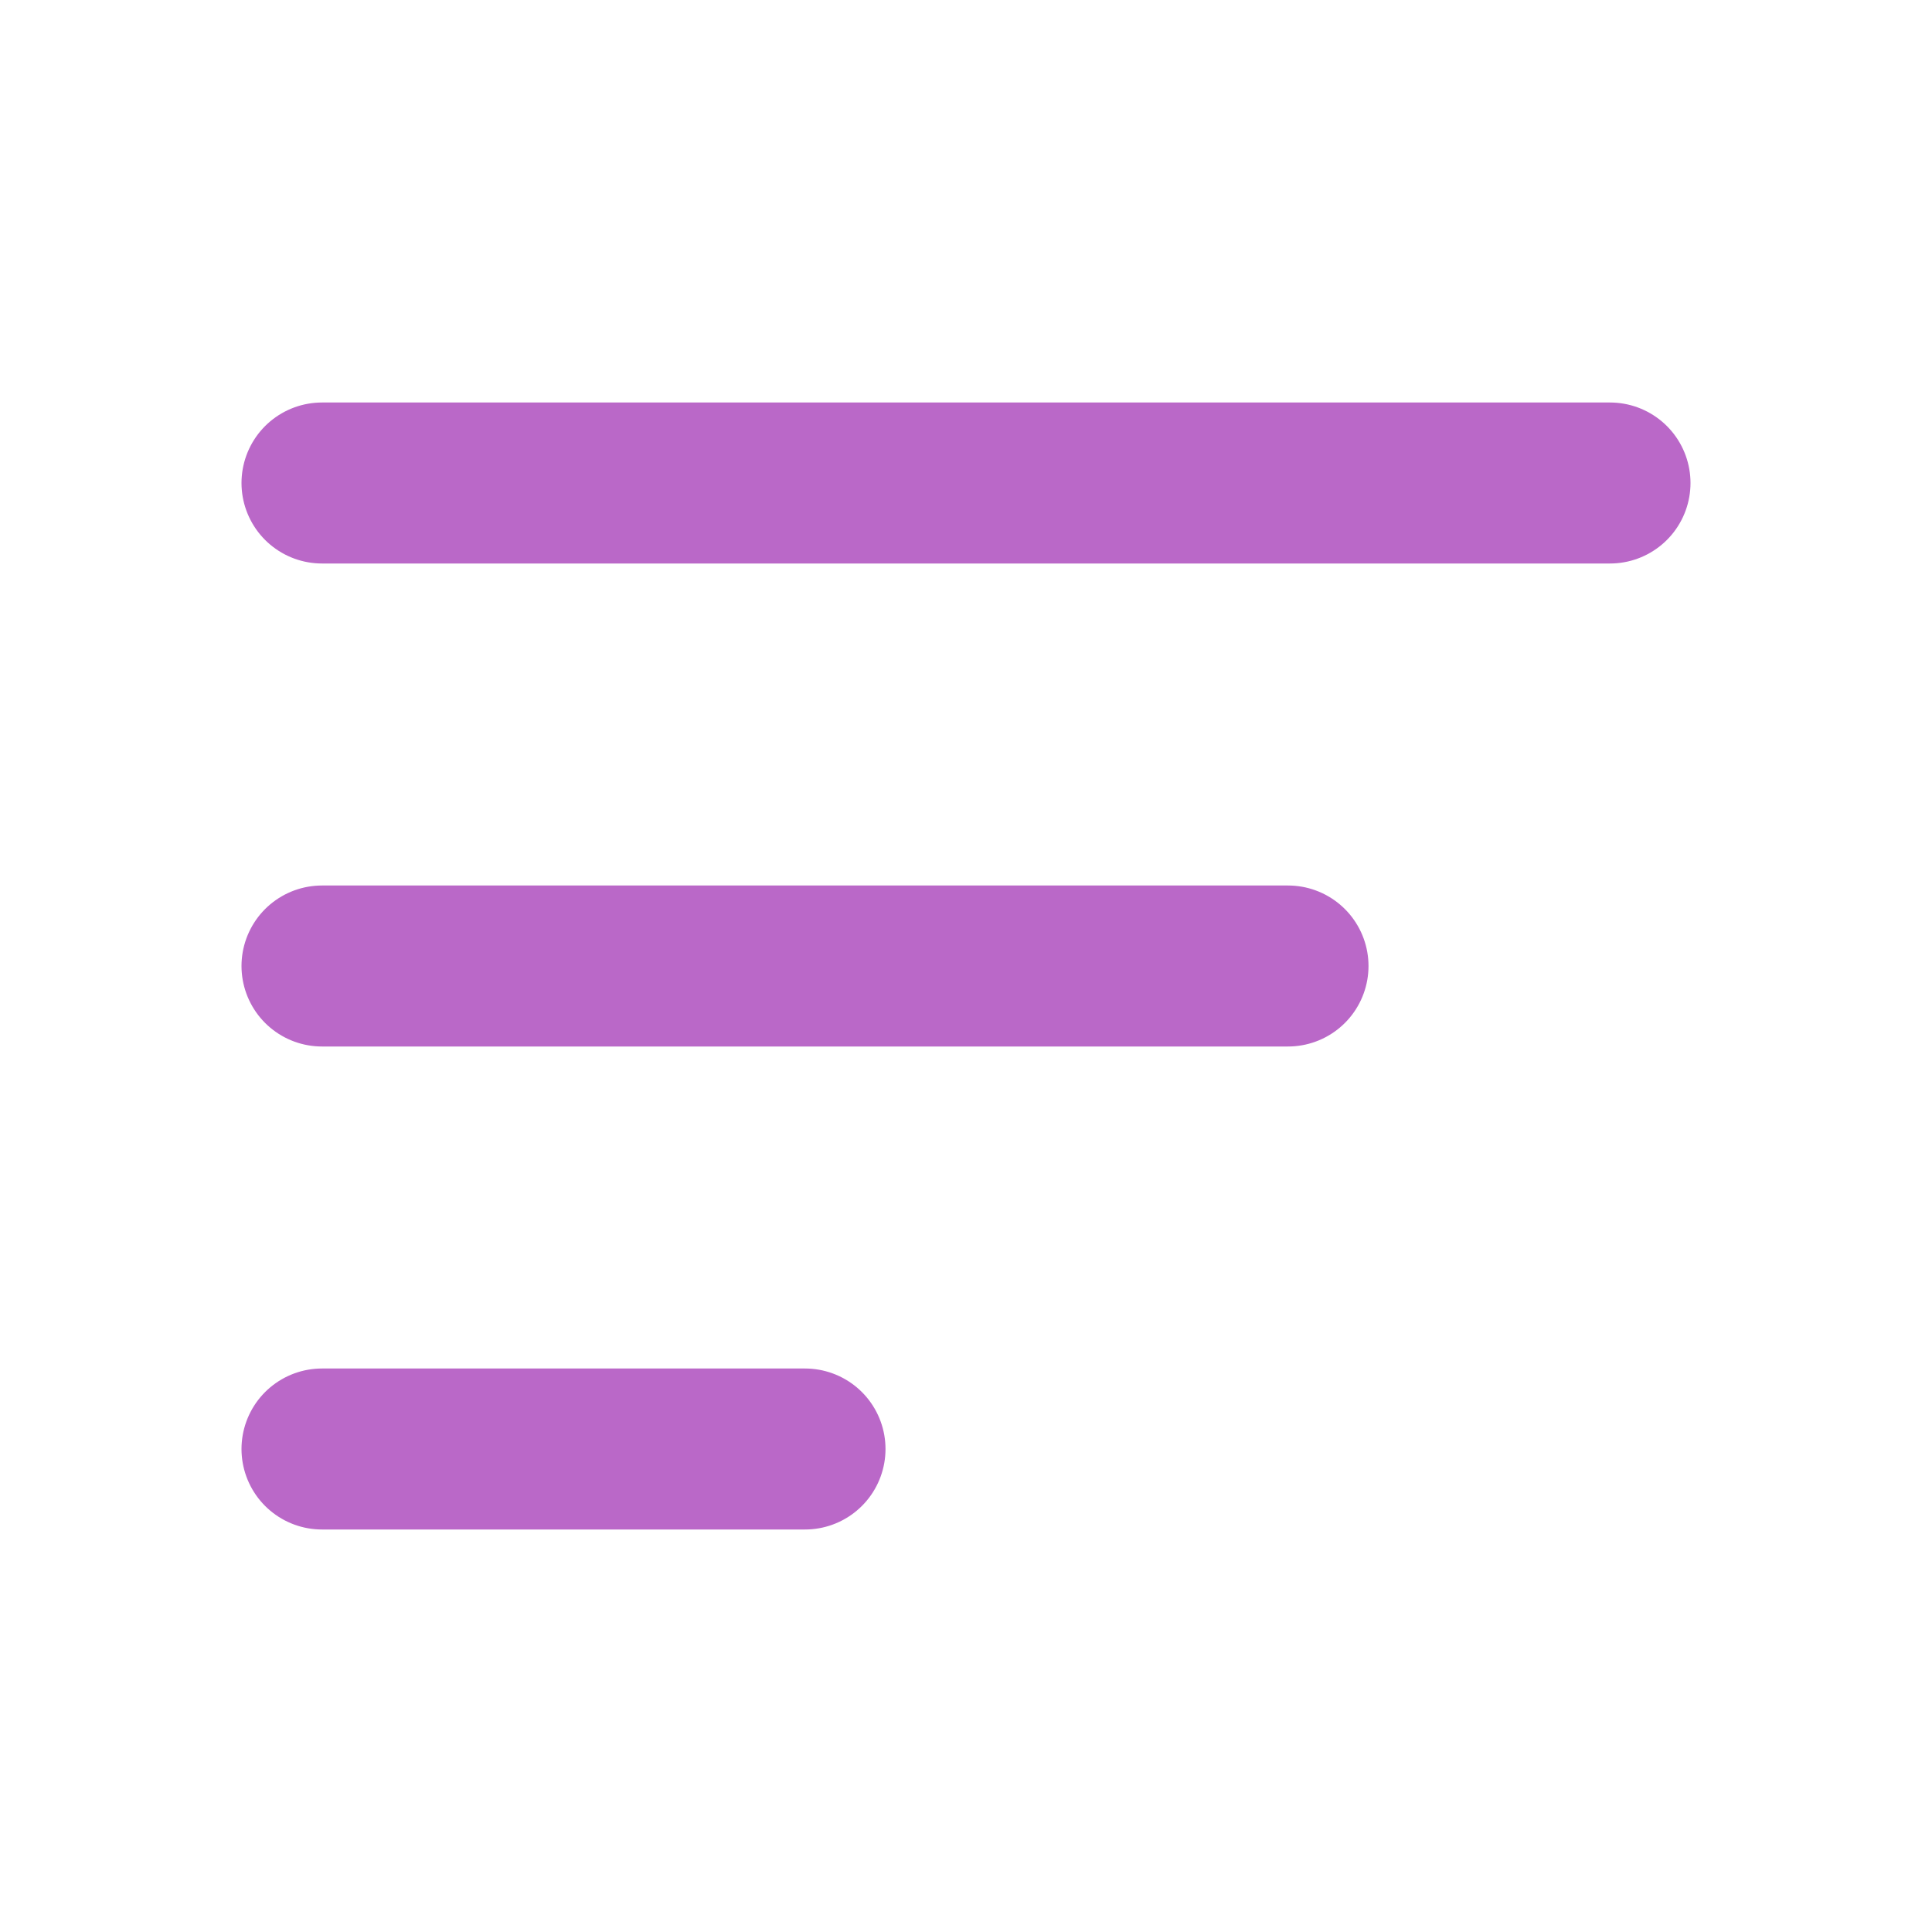
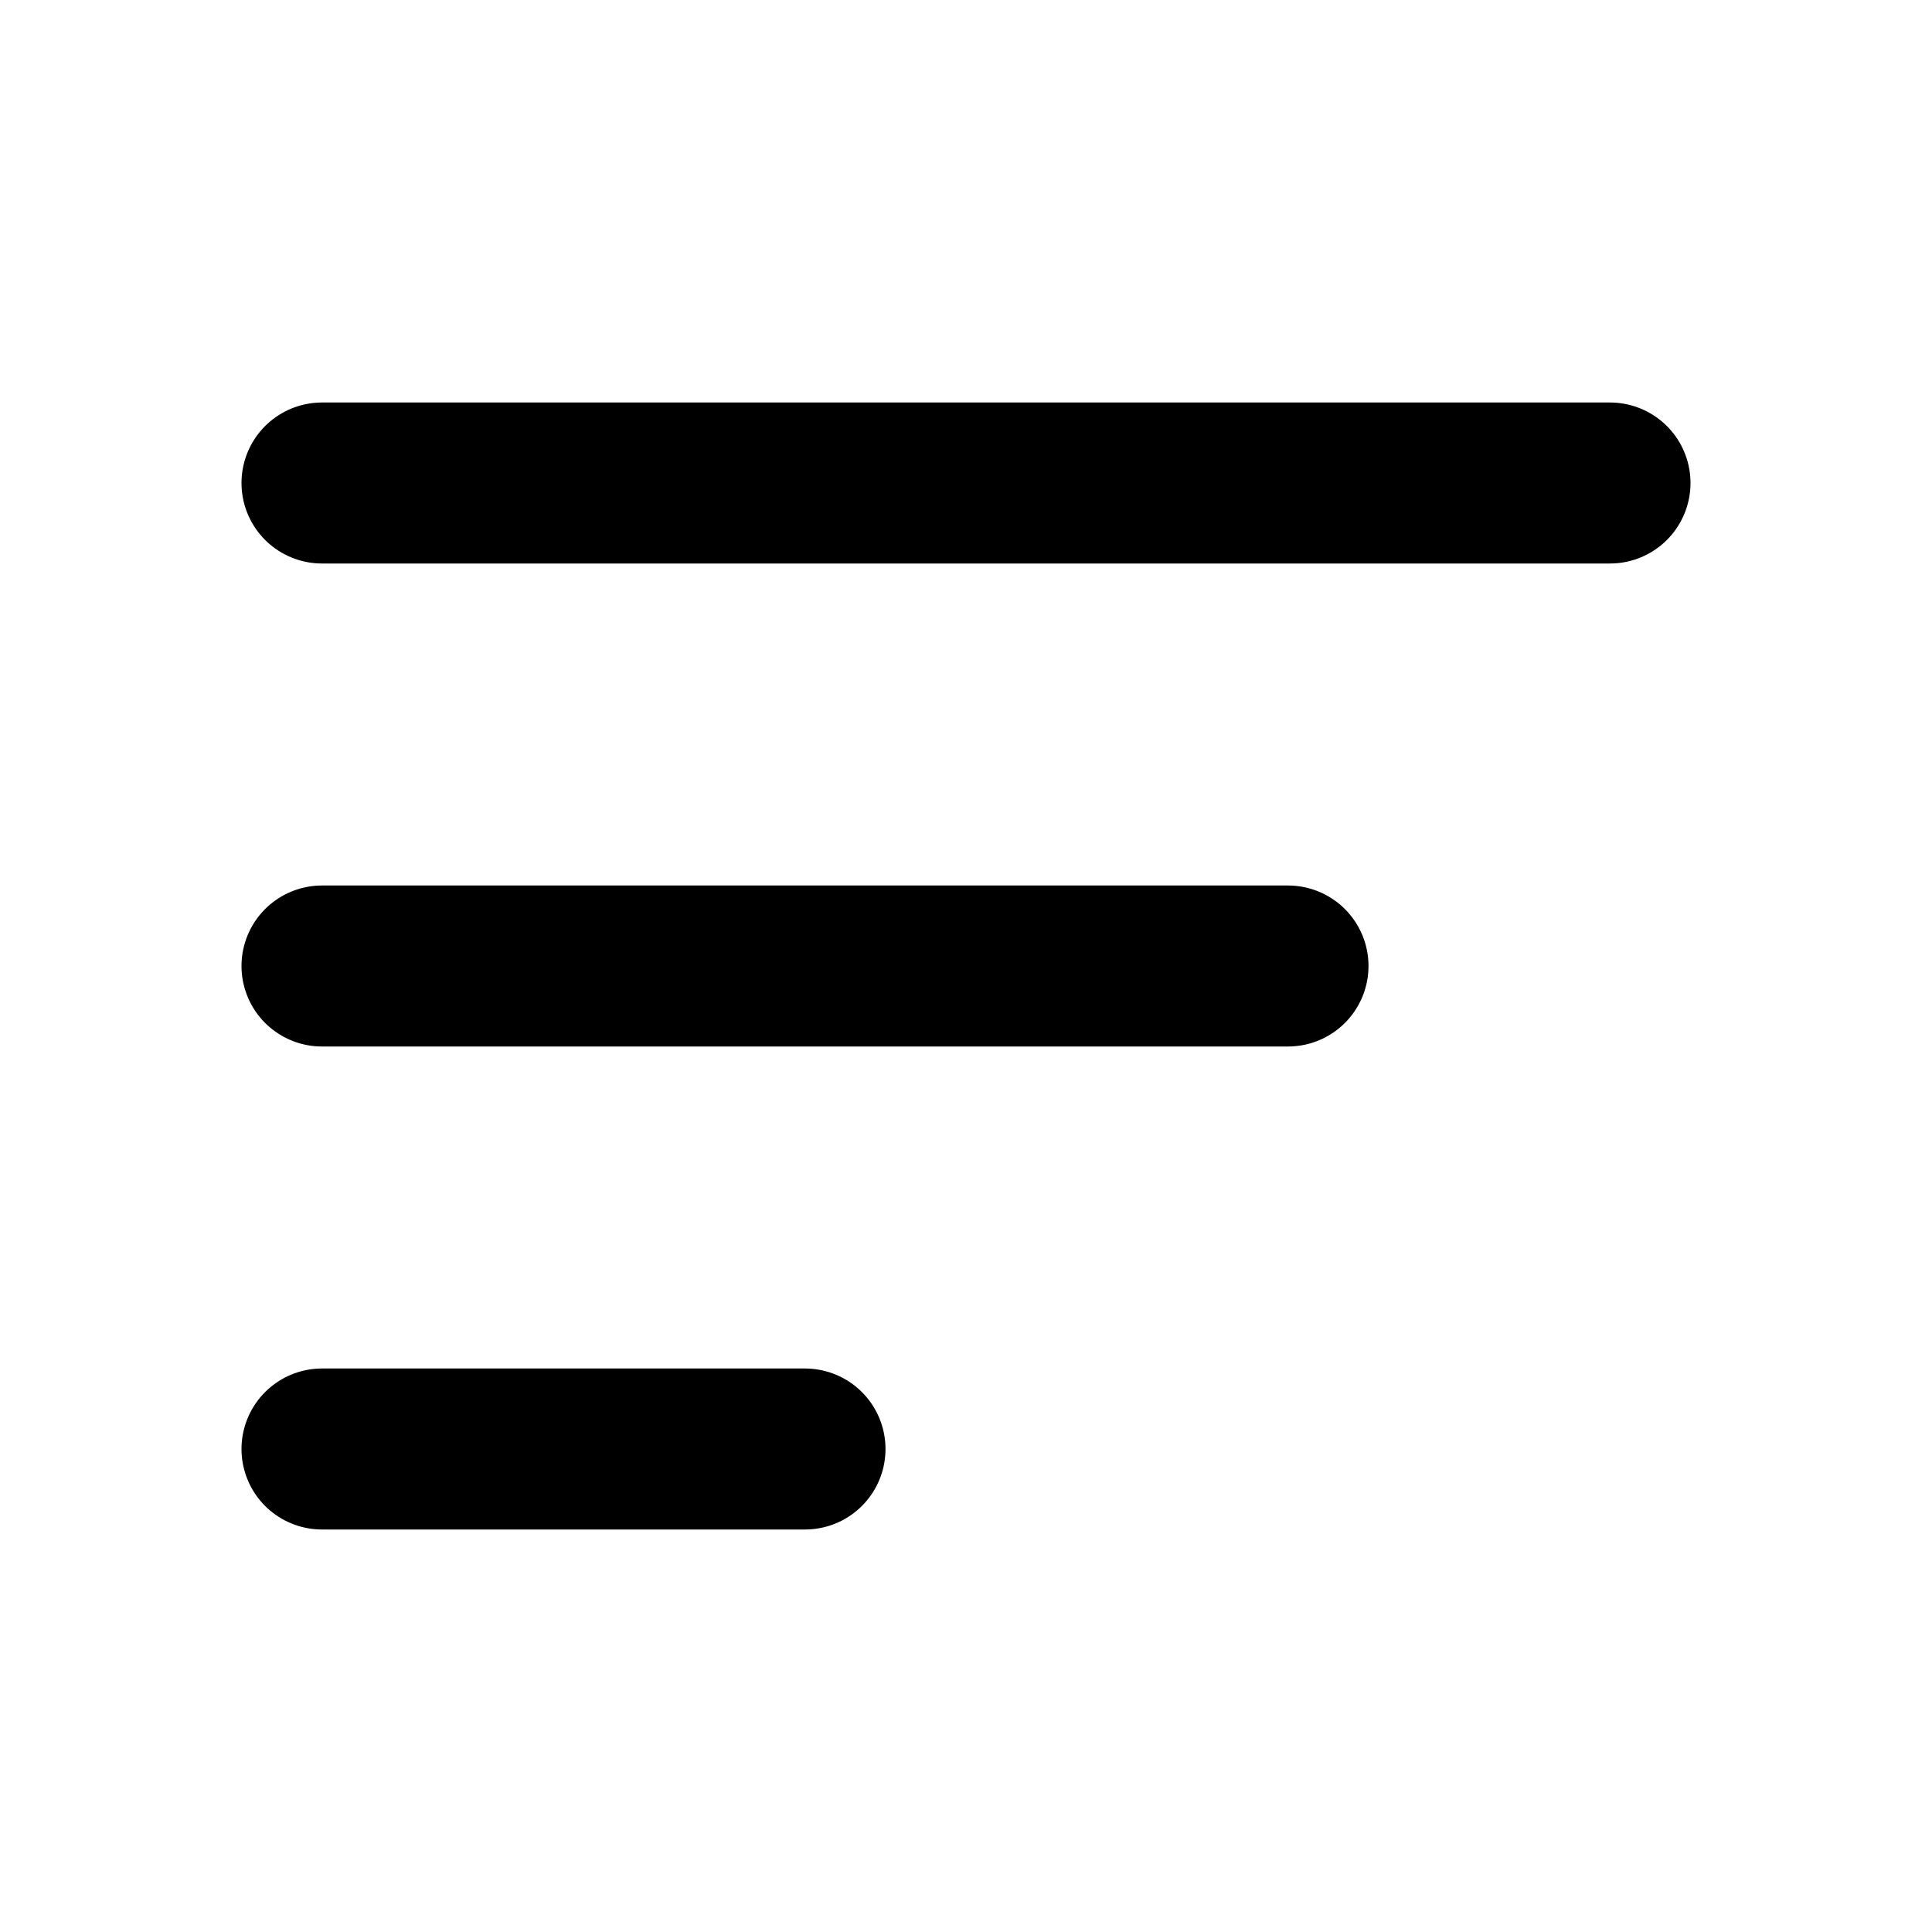
<svg xmlns="http://www.w3.org/2000/svg" width="28px" height="28px" viewBox="0 0 24 24" fill="none">
-   <path d="M4 12L16 12" stroke="#ba68c8" stroke-width="2" stroke-linecap="round" />
-   <path d="M4 6L20 6" stroke="#ba68c8" stroke-width="2" stroke-linecap="round" />
-   <path d="M4 18H10" stroke="#ba68c8" stroke-width="2" stroke-linecap="round" />
+   <path d="M4 12L16 12" stroke="#000" stroke-width="2" stroke-linecap="round" />
+   <path d="M4 6L20 6" stroke="#000" stroke-width="2" stroke-linecap="round" />
+   <path d="M4 18H10" stroke="#000" stroke-width="2" stroke-linecap="round" />
</svg>
